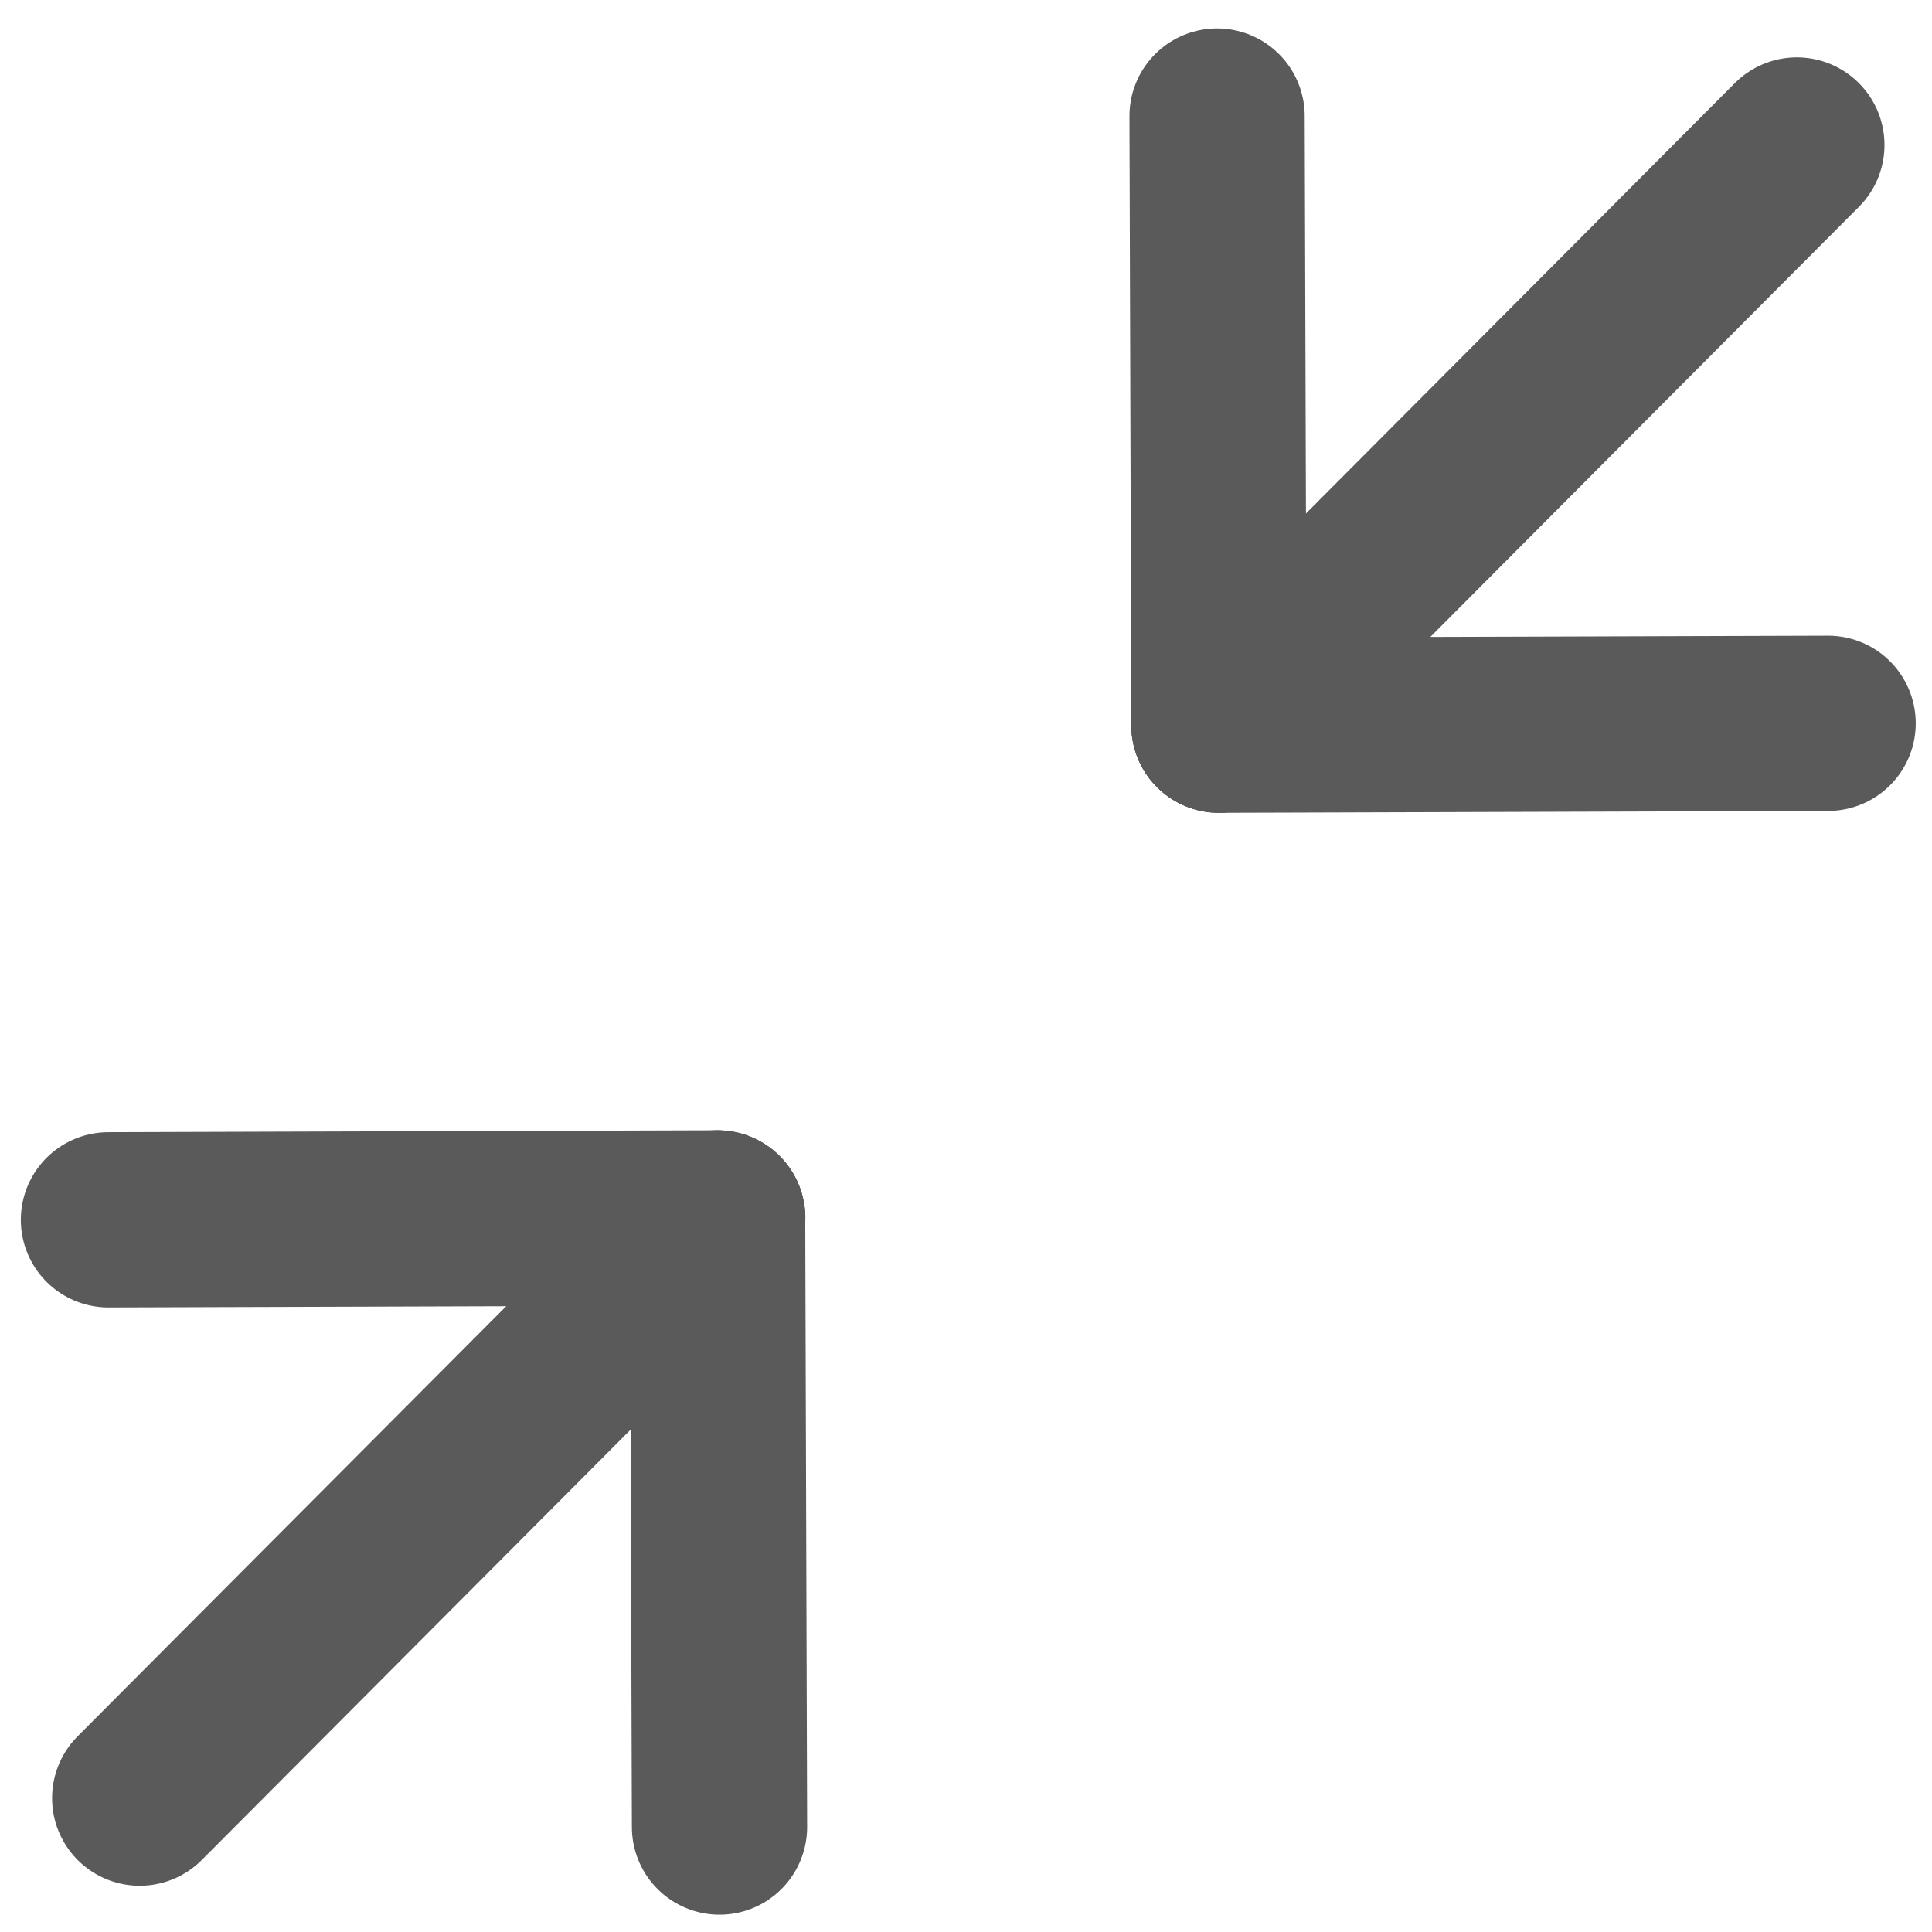
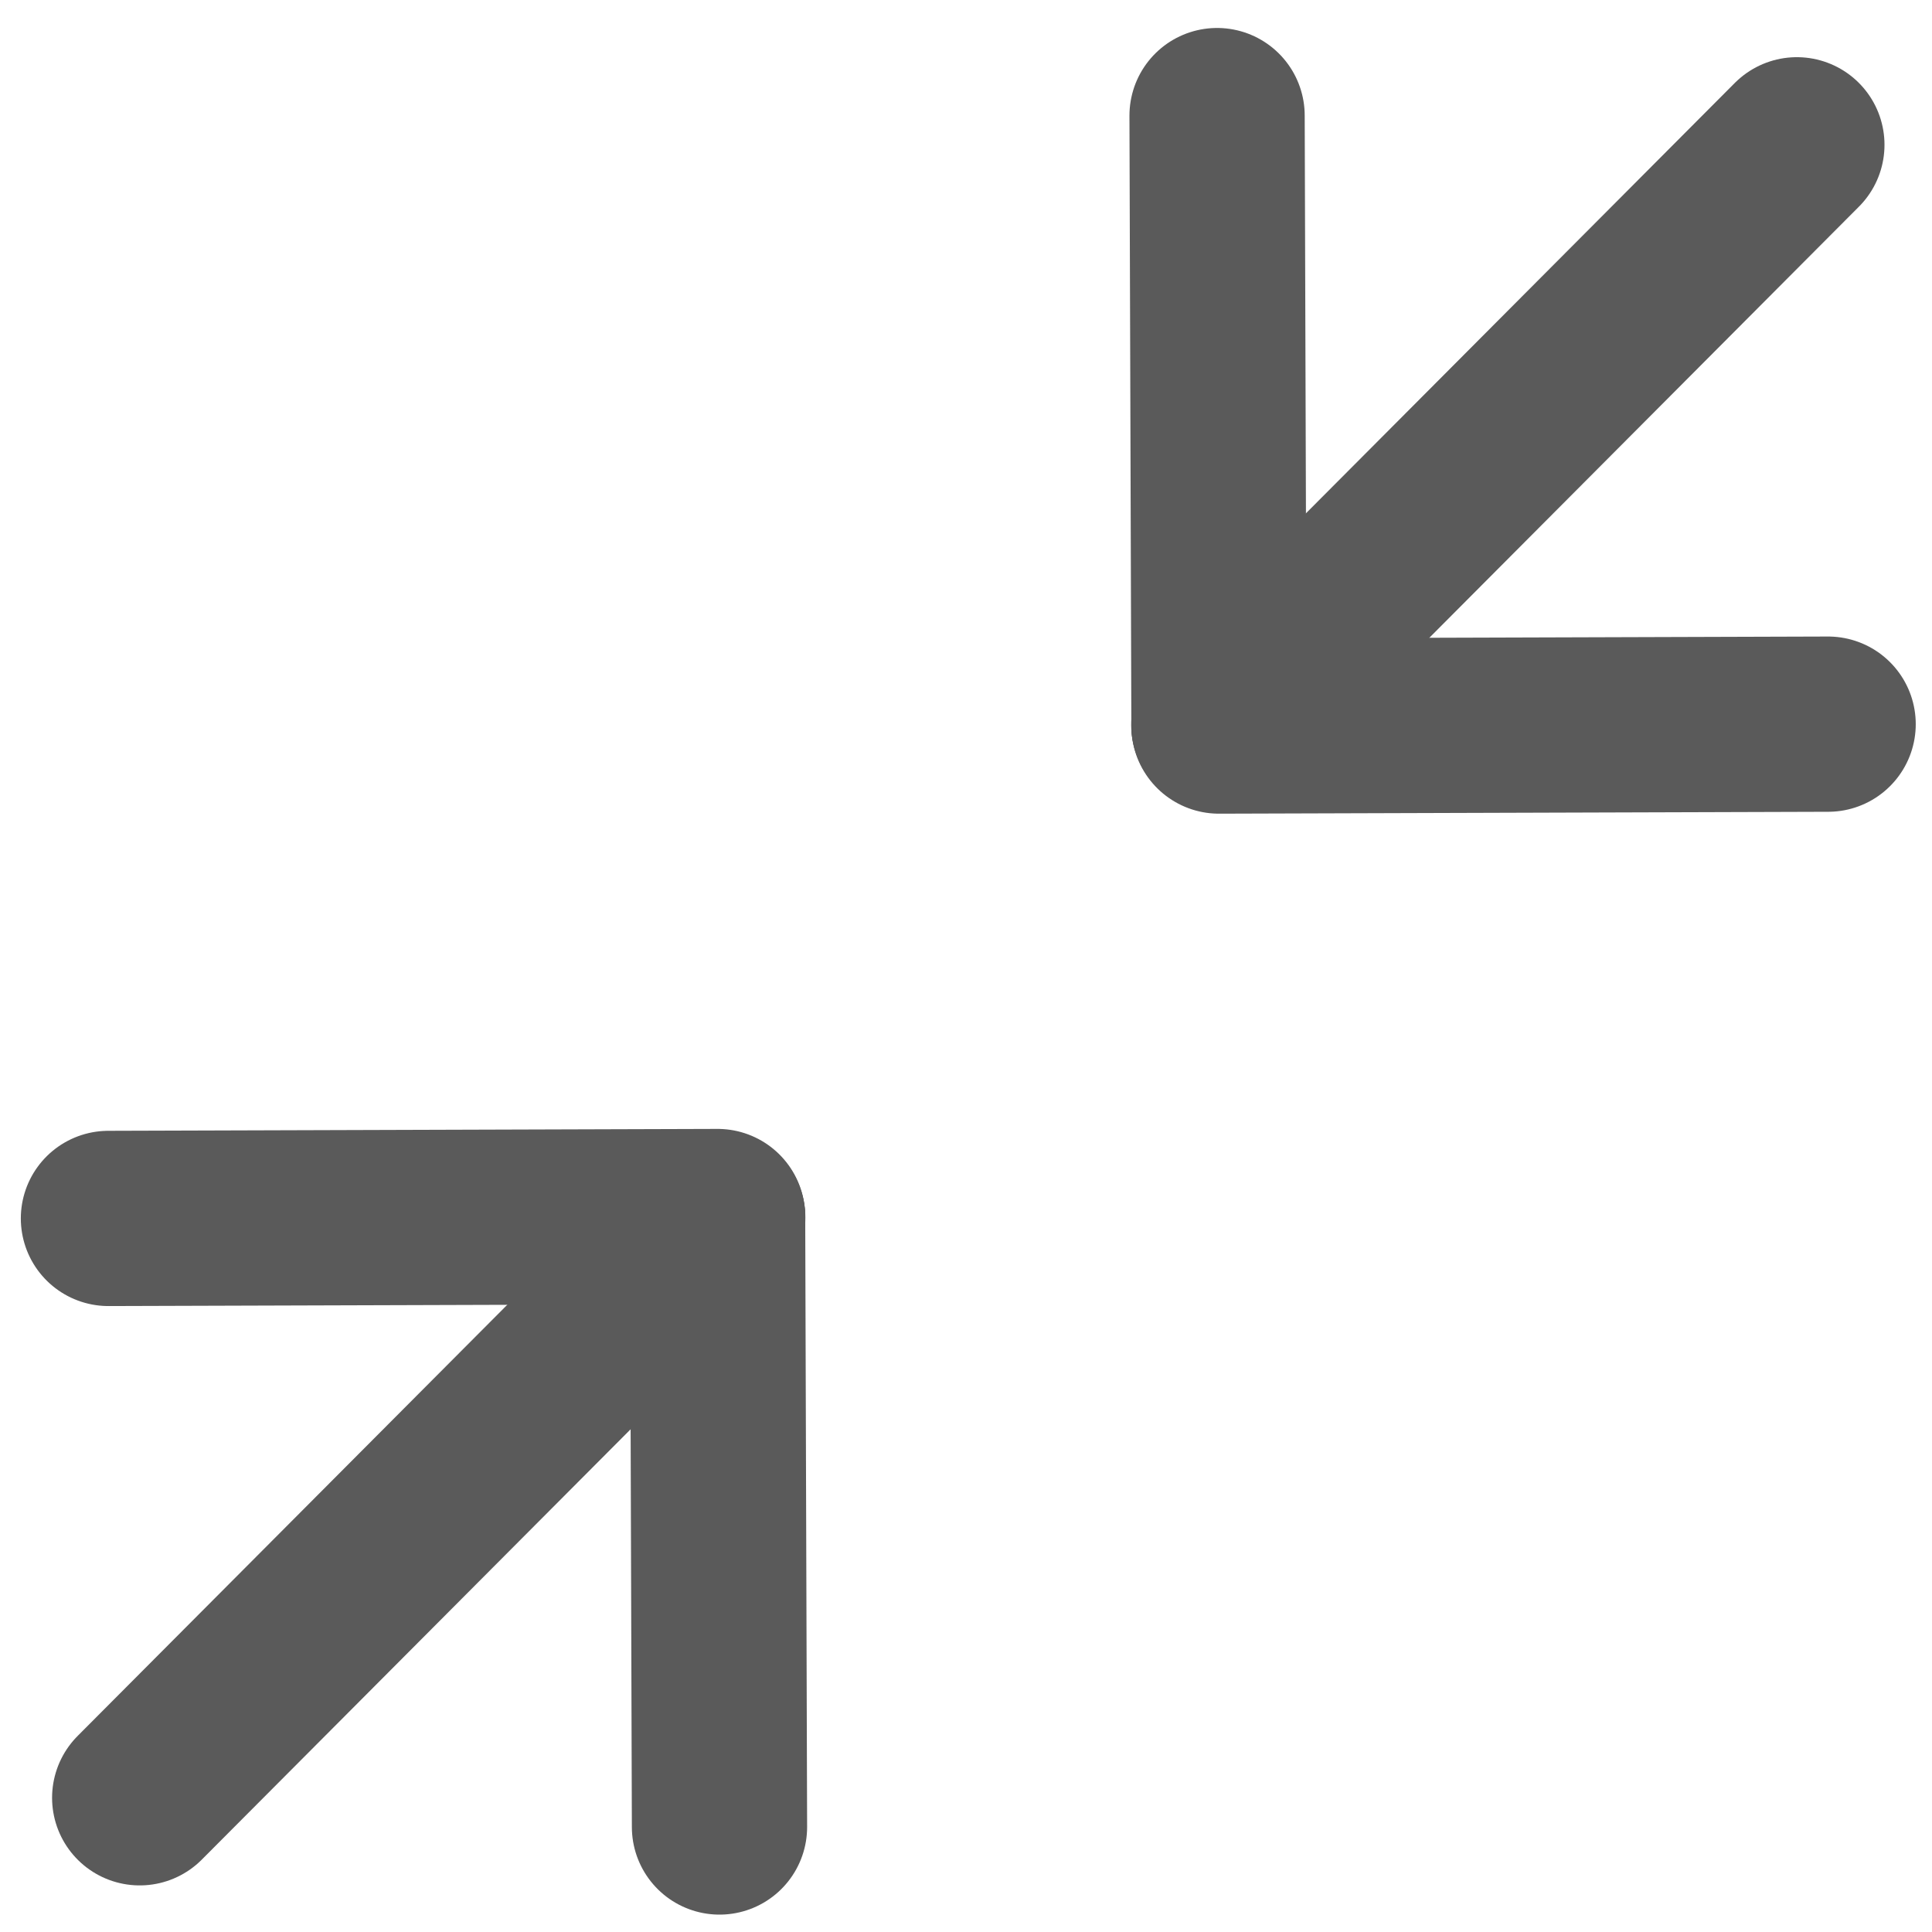
- <svg xmlns="http://www.w3.org/2000/svg" width="50" height="50" viewBox="0 0 13.229 13.229" version="1.1" id="svg8">
-   <defs id="defs2">
-     </defs>
-   <g id="layer1" transform="translate(0,-283.7708)">
-     <path style="fill:none;stroke:#000000;stroke-width:0.265px;stroke-linecap:butt;stroke-linejoin:miter;stroke-opacity:1" d="m 43.845,89.113 c -0.756,80.131 0,80.131 0,80.131" id="path8452" />
-     <g id="g8491" style="stroke:#5a5a5a;stroke-opacity:1" transform="rotate(180,3.411799,293.5826)">
-       <path id="path8456" d="m 5.867,291.082 -3.958,3.972" style="fill:none;stroke:#5a5a5a;stroke-width:1.2;stroke-linecap:round;stroke-linejoin:round;stroke-miterlimit:4;stroke-dasharray:none;stroke-opacity:1" />
-       <path id="path8456-2" d="m 1.897,290.884 0.013,4.171" style="fill:none;stroke:#5a5a5a;stroke-width:1.2;stroke-linecap:round;stroke-linejoin:round;stroke-miterlimit:4;stroke-dasharray:none;stroke-opacity:1" />
-       <path id="path8456-2-5" d="m 1.91,295.055 4.171,-0.013" style="fill:none;stroke:#5a5a5a;stroke-width:1.2;stroke-linecap:round;stroke-linejoin:round;stroke-miterlimit:4;stroke-dasharray:none;stroke-opacity:1" />
+ <svg xmlns="http://www.w3.org/2000/svg" width="50" height="50" version="1.1" viewBox="0 0 13.229 13.229">
+   <g transform="translate(0 -283.77)" fill="none">
+     <path d="m43.845 89.113c-0.756 80.131 0 80.131 0 80.131" stroke="#000" stroke-width=".265px" />
+     <g transform="rotate(180 3.4118 293.58)" stroke="#5a5a5a" stroke-linecap="round" stroke-linejoin="round" stroke-width="1.2">
+       <path d="m5.867 291.08-3.958 3.972" />
+       <path d="m1.897 290.88 0.013 4.171" />
+       <path d="m1.91 295.06 4.171-0.013" />
    </g>
-     <g transform="translate(6.436663,-6.318547)" id="g8491-4" style="stroke:#5a5a5a;stroke-opacity:1">
-       <path id="path8456-0" d="m 5.867,291.082 -3.958,3.972" style="fill:none;stroke:#5a5a5a;stroke-width:1.2;stroke-linecap:round;stroke-linejoin:round;stroke-miterlimit:4;stroke-dasharray:none;stroke-opacity:1" />
-       <path id="path8456-2-59" d="m 1.897,290.884 0.013,4.171" style="fill:none;stroke:#5a5a5a;stroke-width:1.2;stroke-linecap:round;stroke-linejoin:round;stroke-miterlimit:4;stroke-dasharray:none;stroke-opacity:1" />
-       <path id="path8456-2-5-4" d="m 1.91,295.055 4.171,-0.013" style="fill:none;stroke:#5a5a5a;stroke-width:1.2;stroke-linecap:round;stroke-linejoin:round;stroke-miterlimit:4;stroke-dasharray:none;stroke-opacity:1" />
+     <g transform="translate(6.4367 -6.3185)" stroke="#5a5a5a" stroke-linecap="round" stroke-linejoin="round" stroke-width="1.2">
+       <path d="m5.867 291.08-3.958 3.972" />
+       <path d="m1.897 290.88 0.013 4.171" />
+       <path d="m1.91 295.06 4.171-0.013" />
    </g>
  </g>
</svg>
